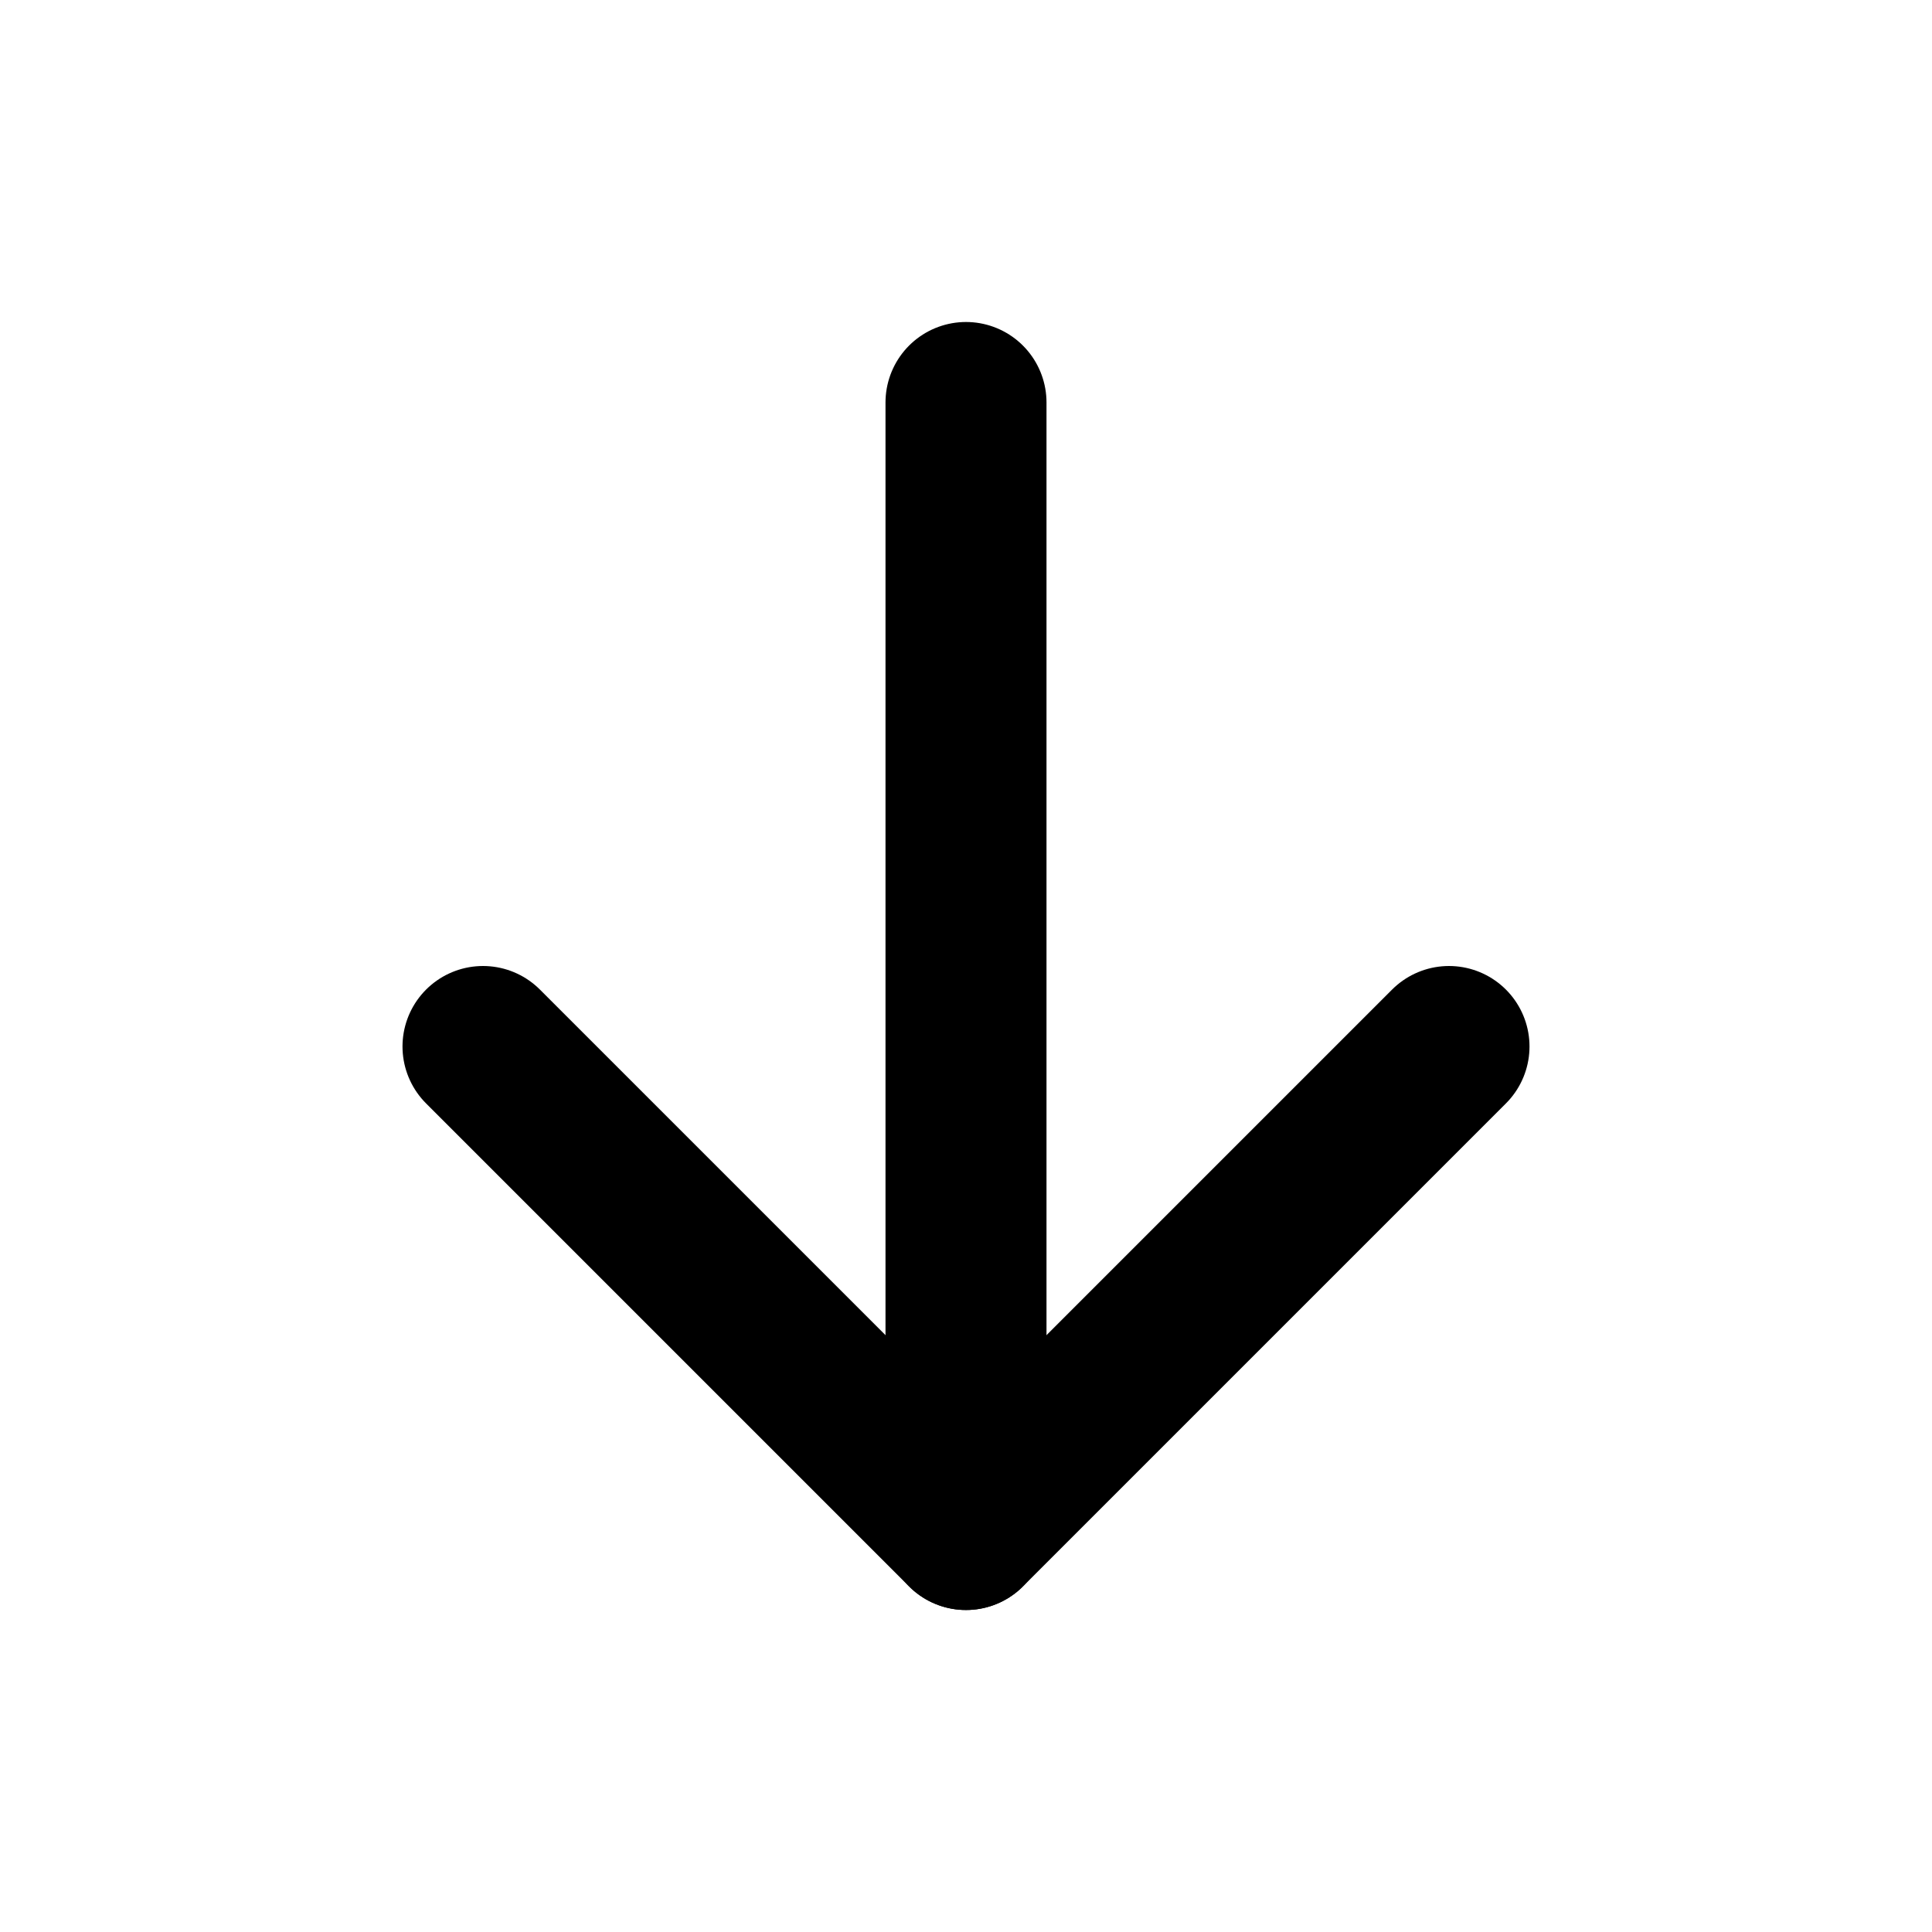
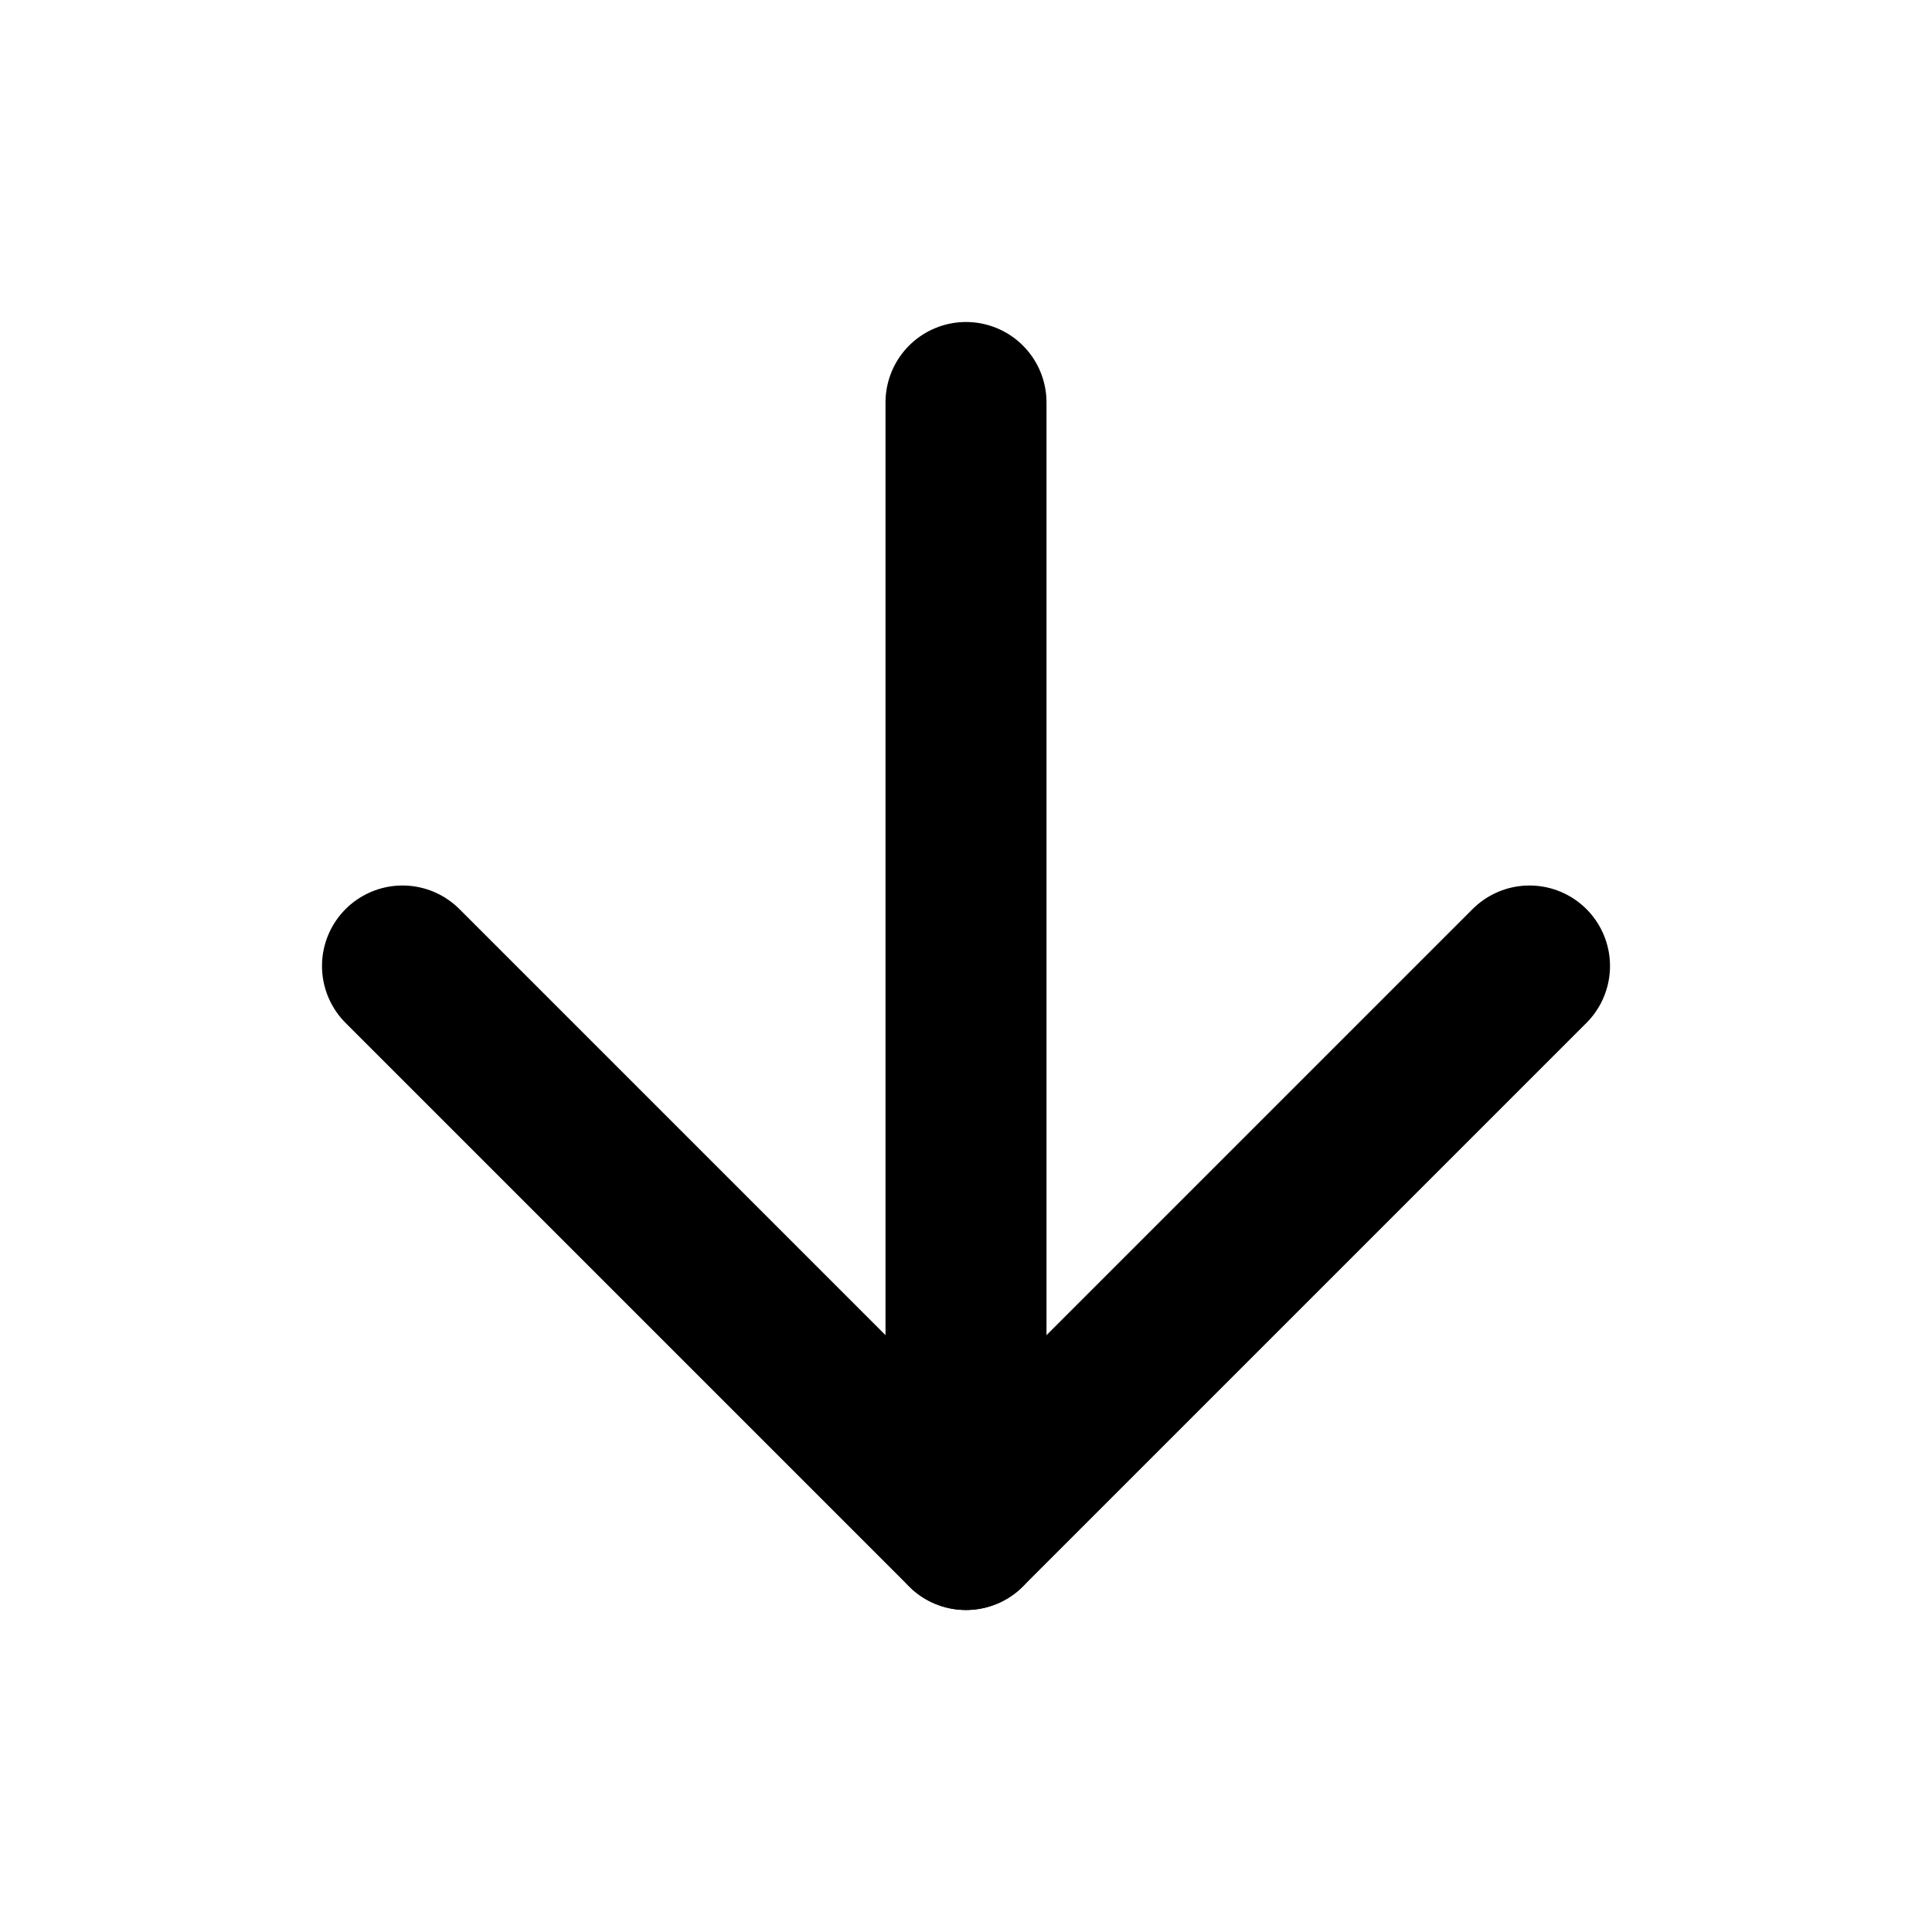
- <svg xmlns="http://www.w3.org/2000/svg" viewBox="0 0 24 24" width="24" height="24" fill="none" stroke="#000" stroke-width="2" stroke-linecap="round" stroke-linejoin="round">
+ <svg xmlns="http://www.w3.org/2000/svg" class="lucide lucide-arrow-down" width="24" height="24" viewBox="0 0 24 24" fill="none" stroke="currentColor" stroke-width="2" stroke-linecap="round" stroke-linejoin="round">
  <path d="M12 5v14" />
-   <path d="m6 13 6 6 6-6" />
+   <path d="m19 12-7 7-7-7" />
</svg>
